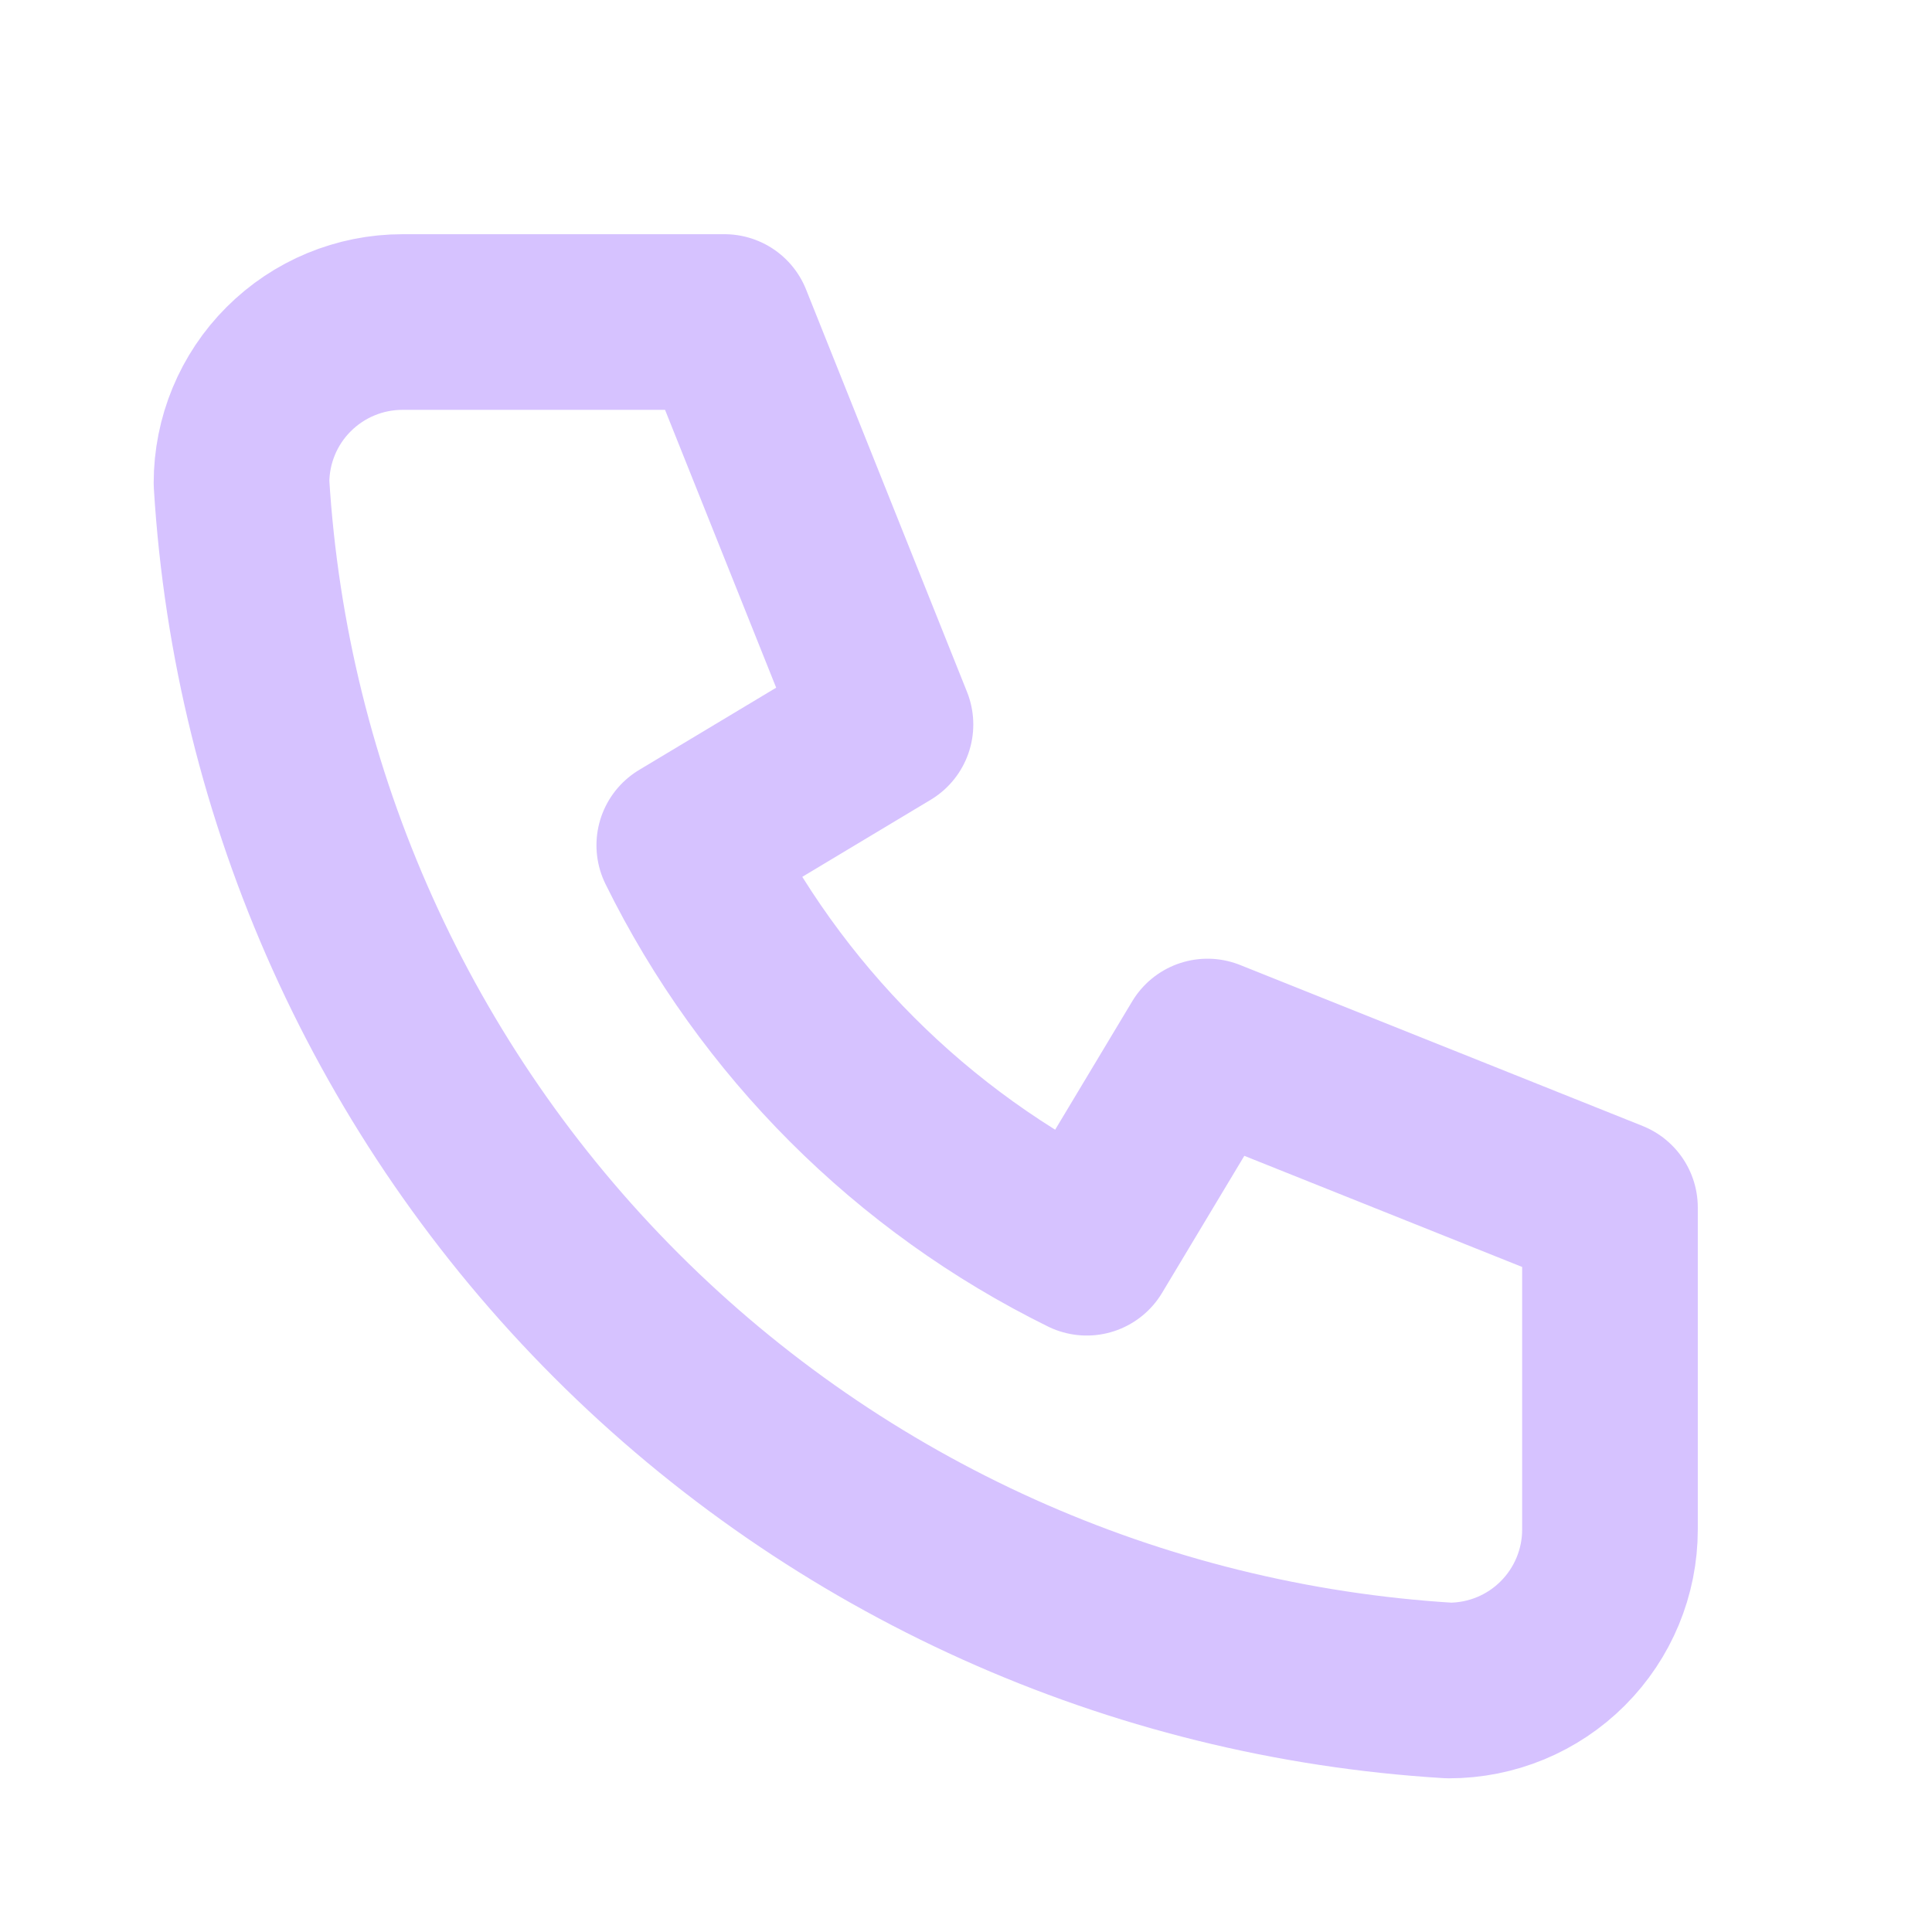
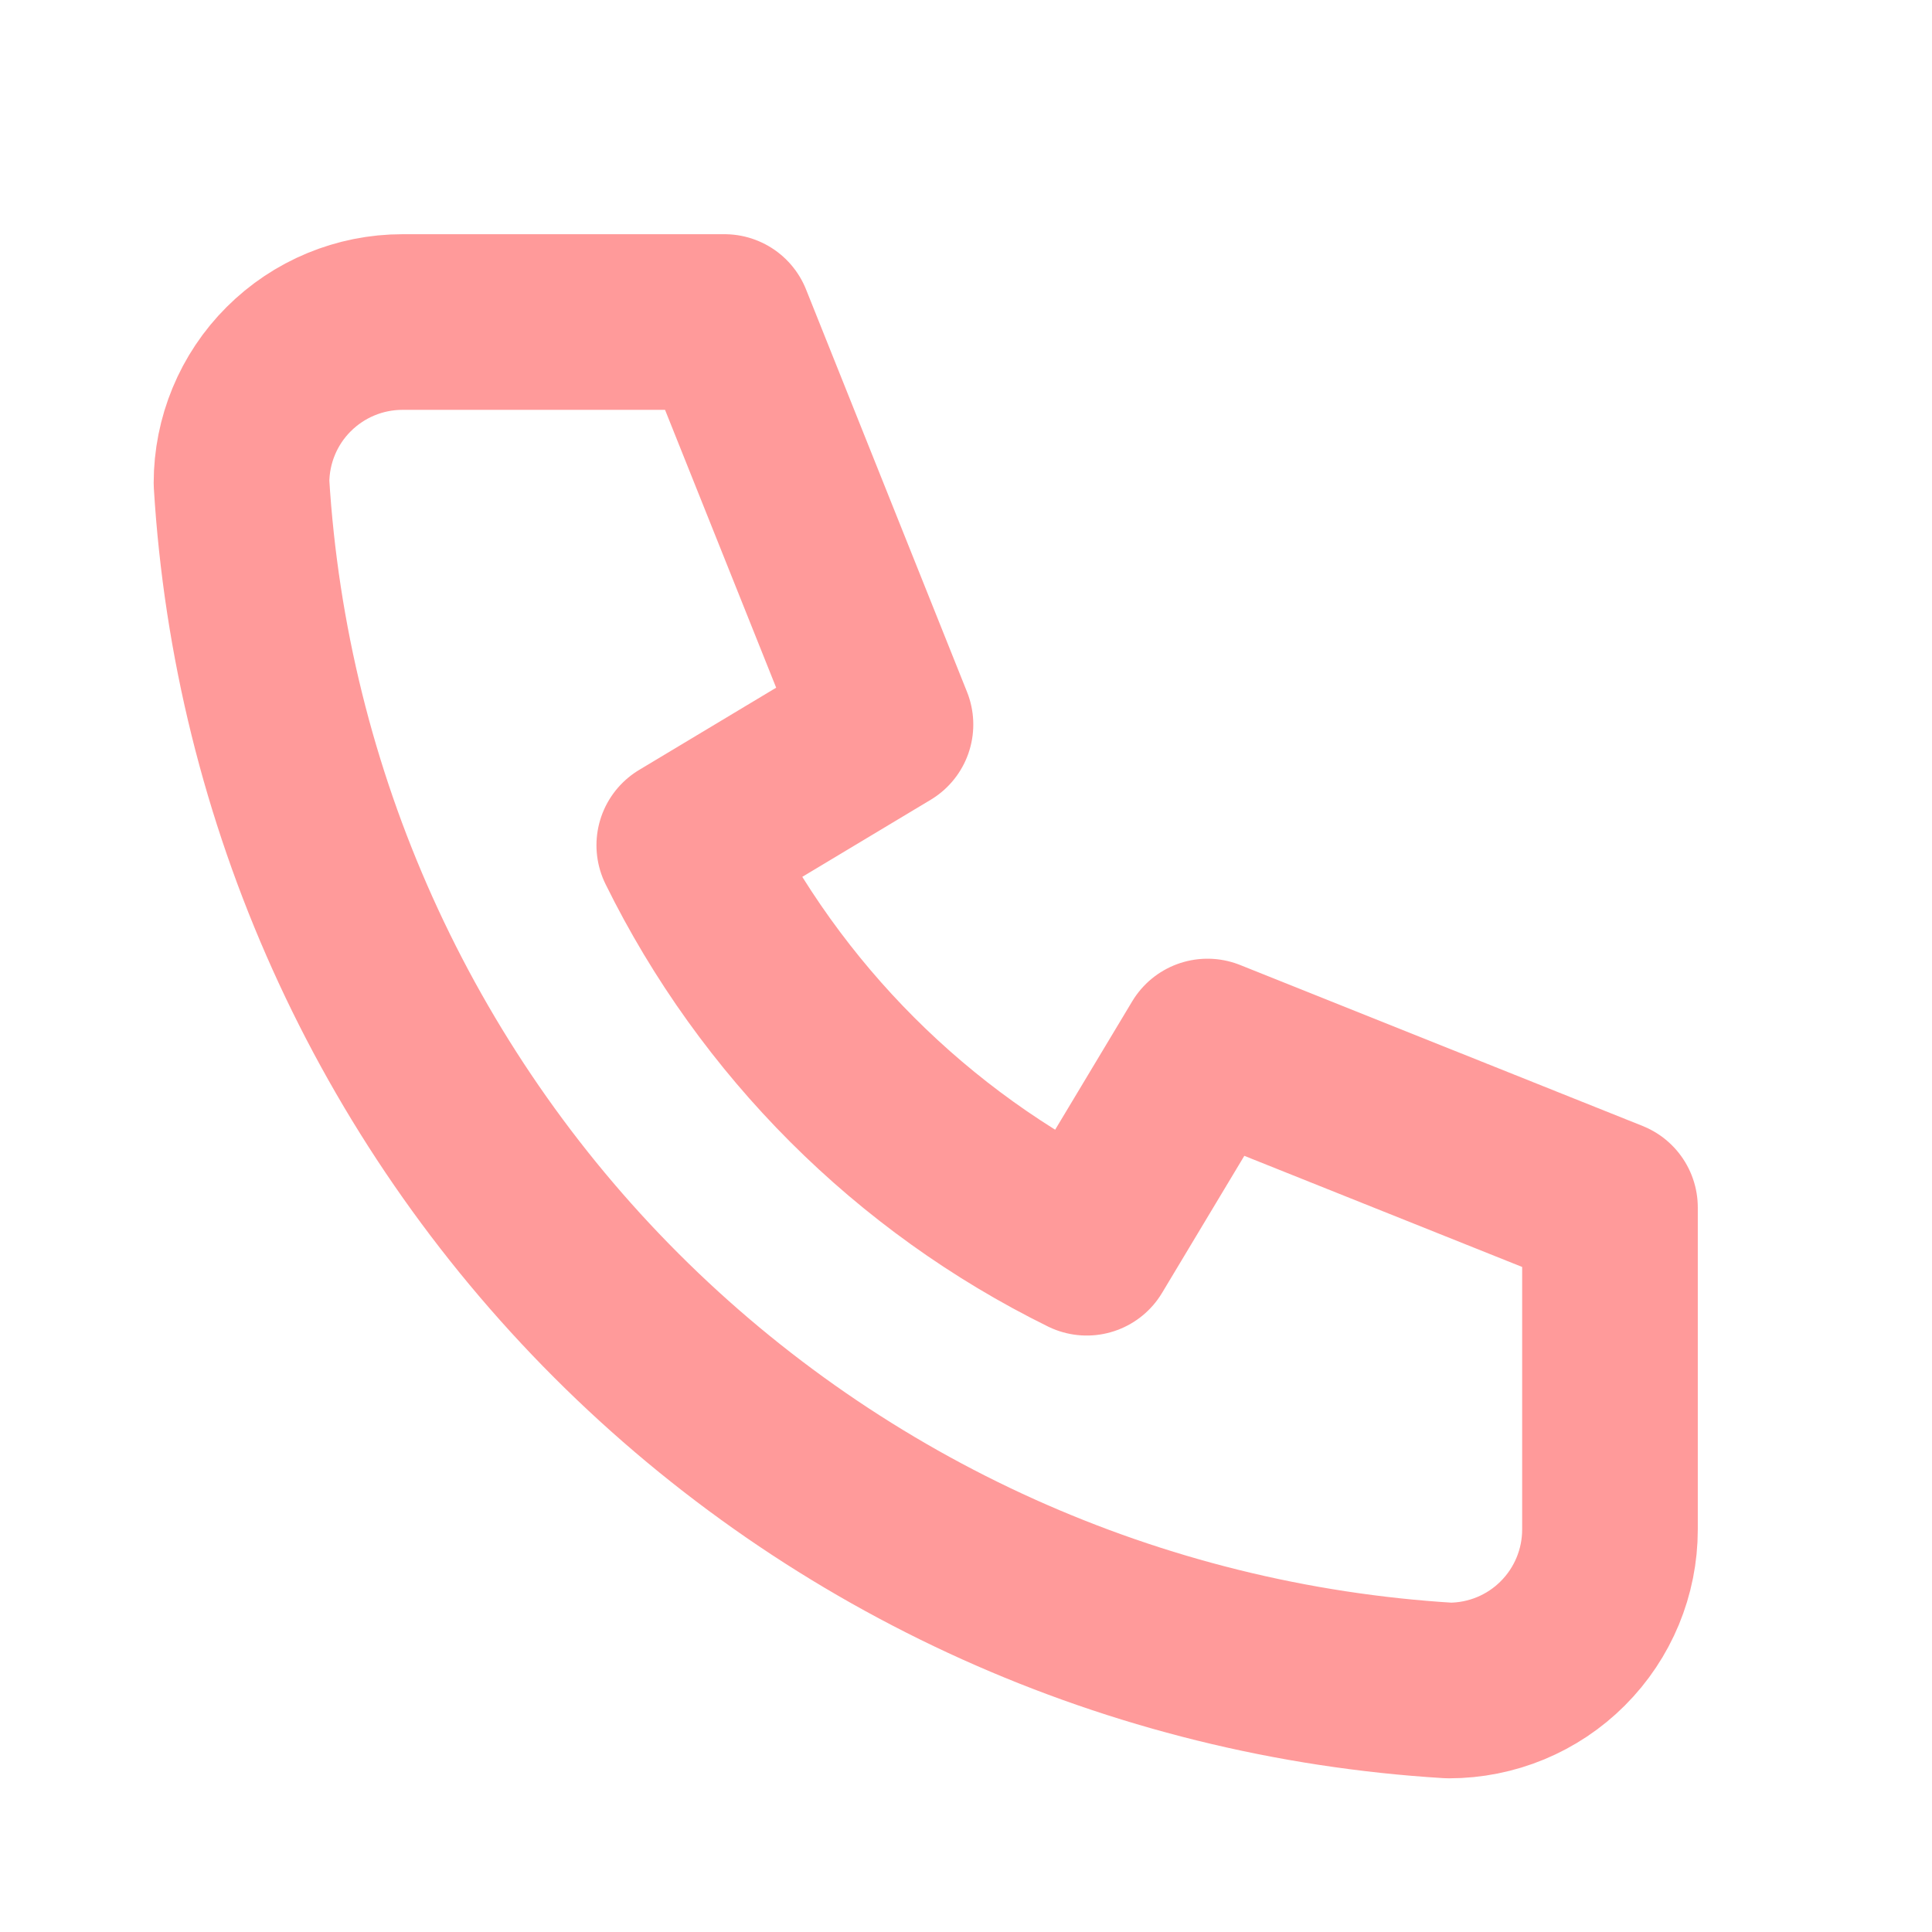
<svg xmlns="http://www.w3.org/2000/svg" preserveAspectRatio="none" overflow="visible" style="display: block;" width="22" height="22" viewBox="0 0 22 22" fill="none">
  <g id="Frame">
-     <path id="Vector" d="M4.583 3.667H8.25L10.083 8.25L7.792 9.625C8.773 11.616 10.384 13.227 12.375 14.208L13.75 11.917L18.333 13.75V17.417C18.333 17.903 18.14 18.369 17.796 18.713C17.453 19.057 16.986 19.25 16.5 19.25C12.924 19.033 9.552 17.514 7.019 14.981C4.486 12.448 2.967 9.076 2.75 5.5C2.75 5.014 2.943 4.547 3.287 4.204C3.631 3.86 4.097 3.667 4.583 3.667Z" stroke-width="2" stroke-linecap="round" stroke-linejoin="round" stroke="#d6c2ff" />
+     <path id="Vector" d="M4.583 3.667H8.25L10.083 8.25L7.792 9.625C8.773 11.616 10.384 13.227 12.375 14.208L13.75 11.917L18.333 13.75V17.417C18.333 17.903 18.14 18.369 17.796 18.713C17.453 19.057 16.986 19.25 16.5 19.25C12.924 19.033 9.552 17.514 7.019 14.981C4.486 12.448 2.967 9.076 2.75 5.5C2.75 5.014 2.943 4.547 3.287 4.204C3.631 3.86 4.097 3.667 4.583 3.667Z" stroke-width="2" stroke-linecap="round" stroke-linejoin="round" stroke="#ff9a9a" />
  </g>
</svg>
